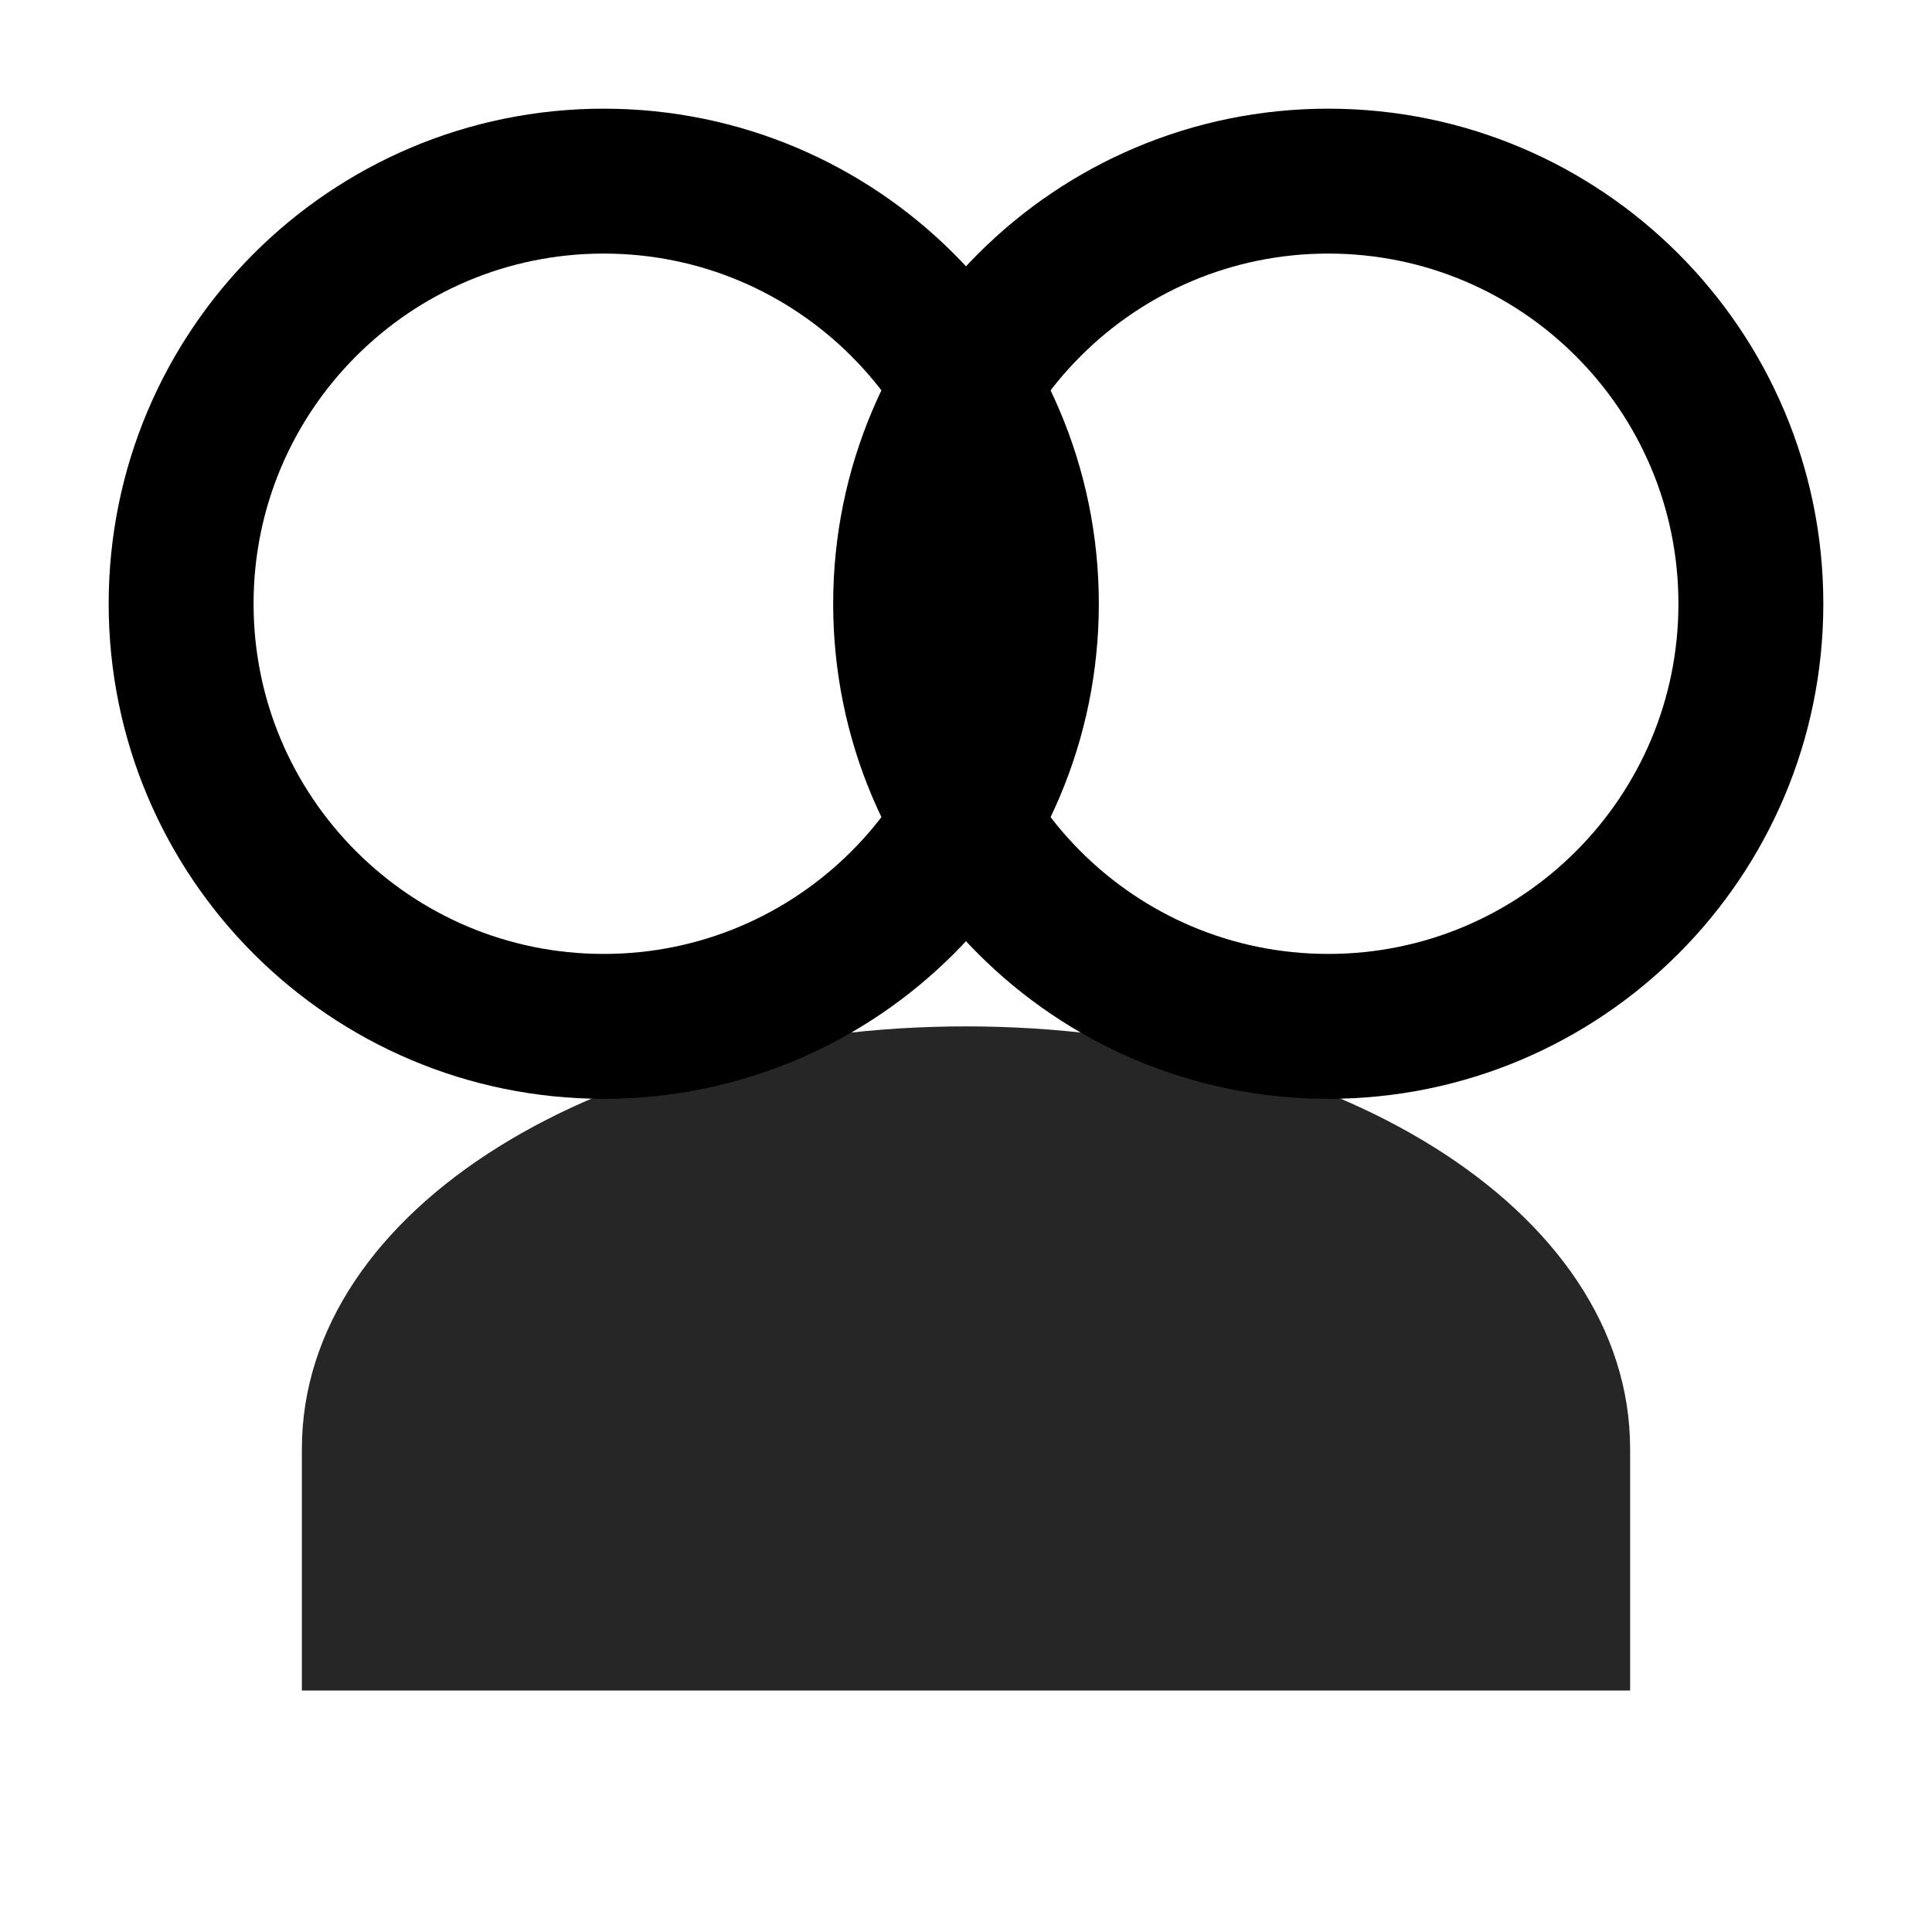
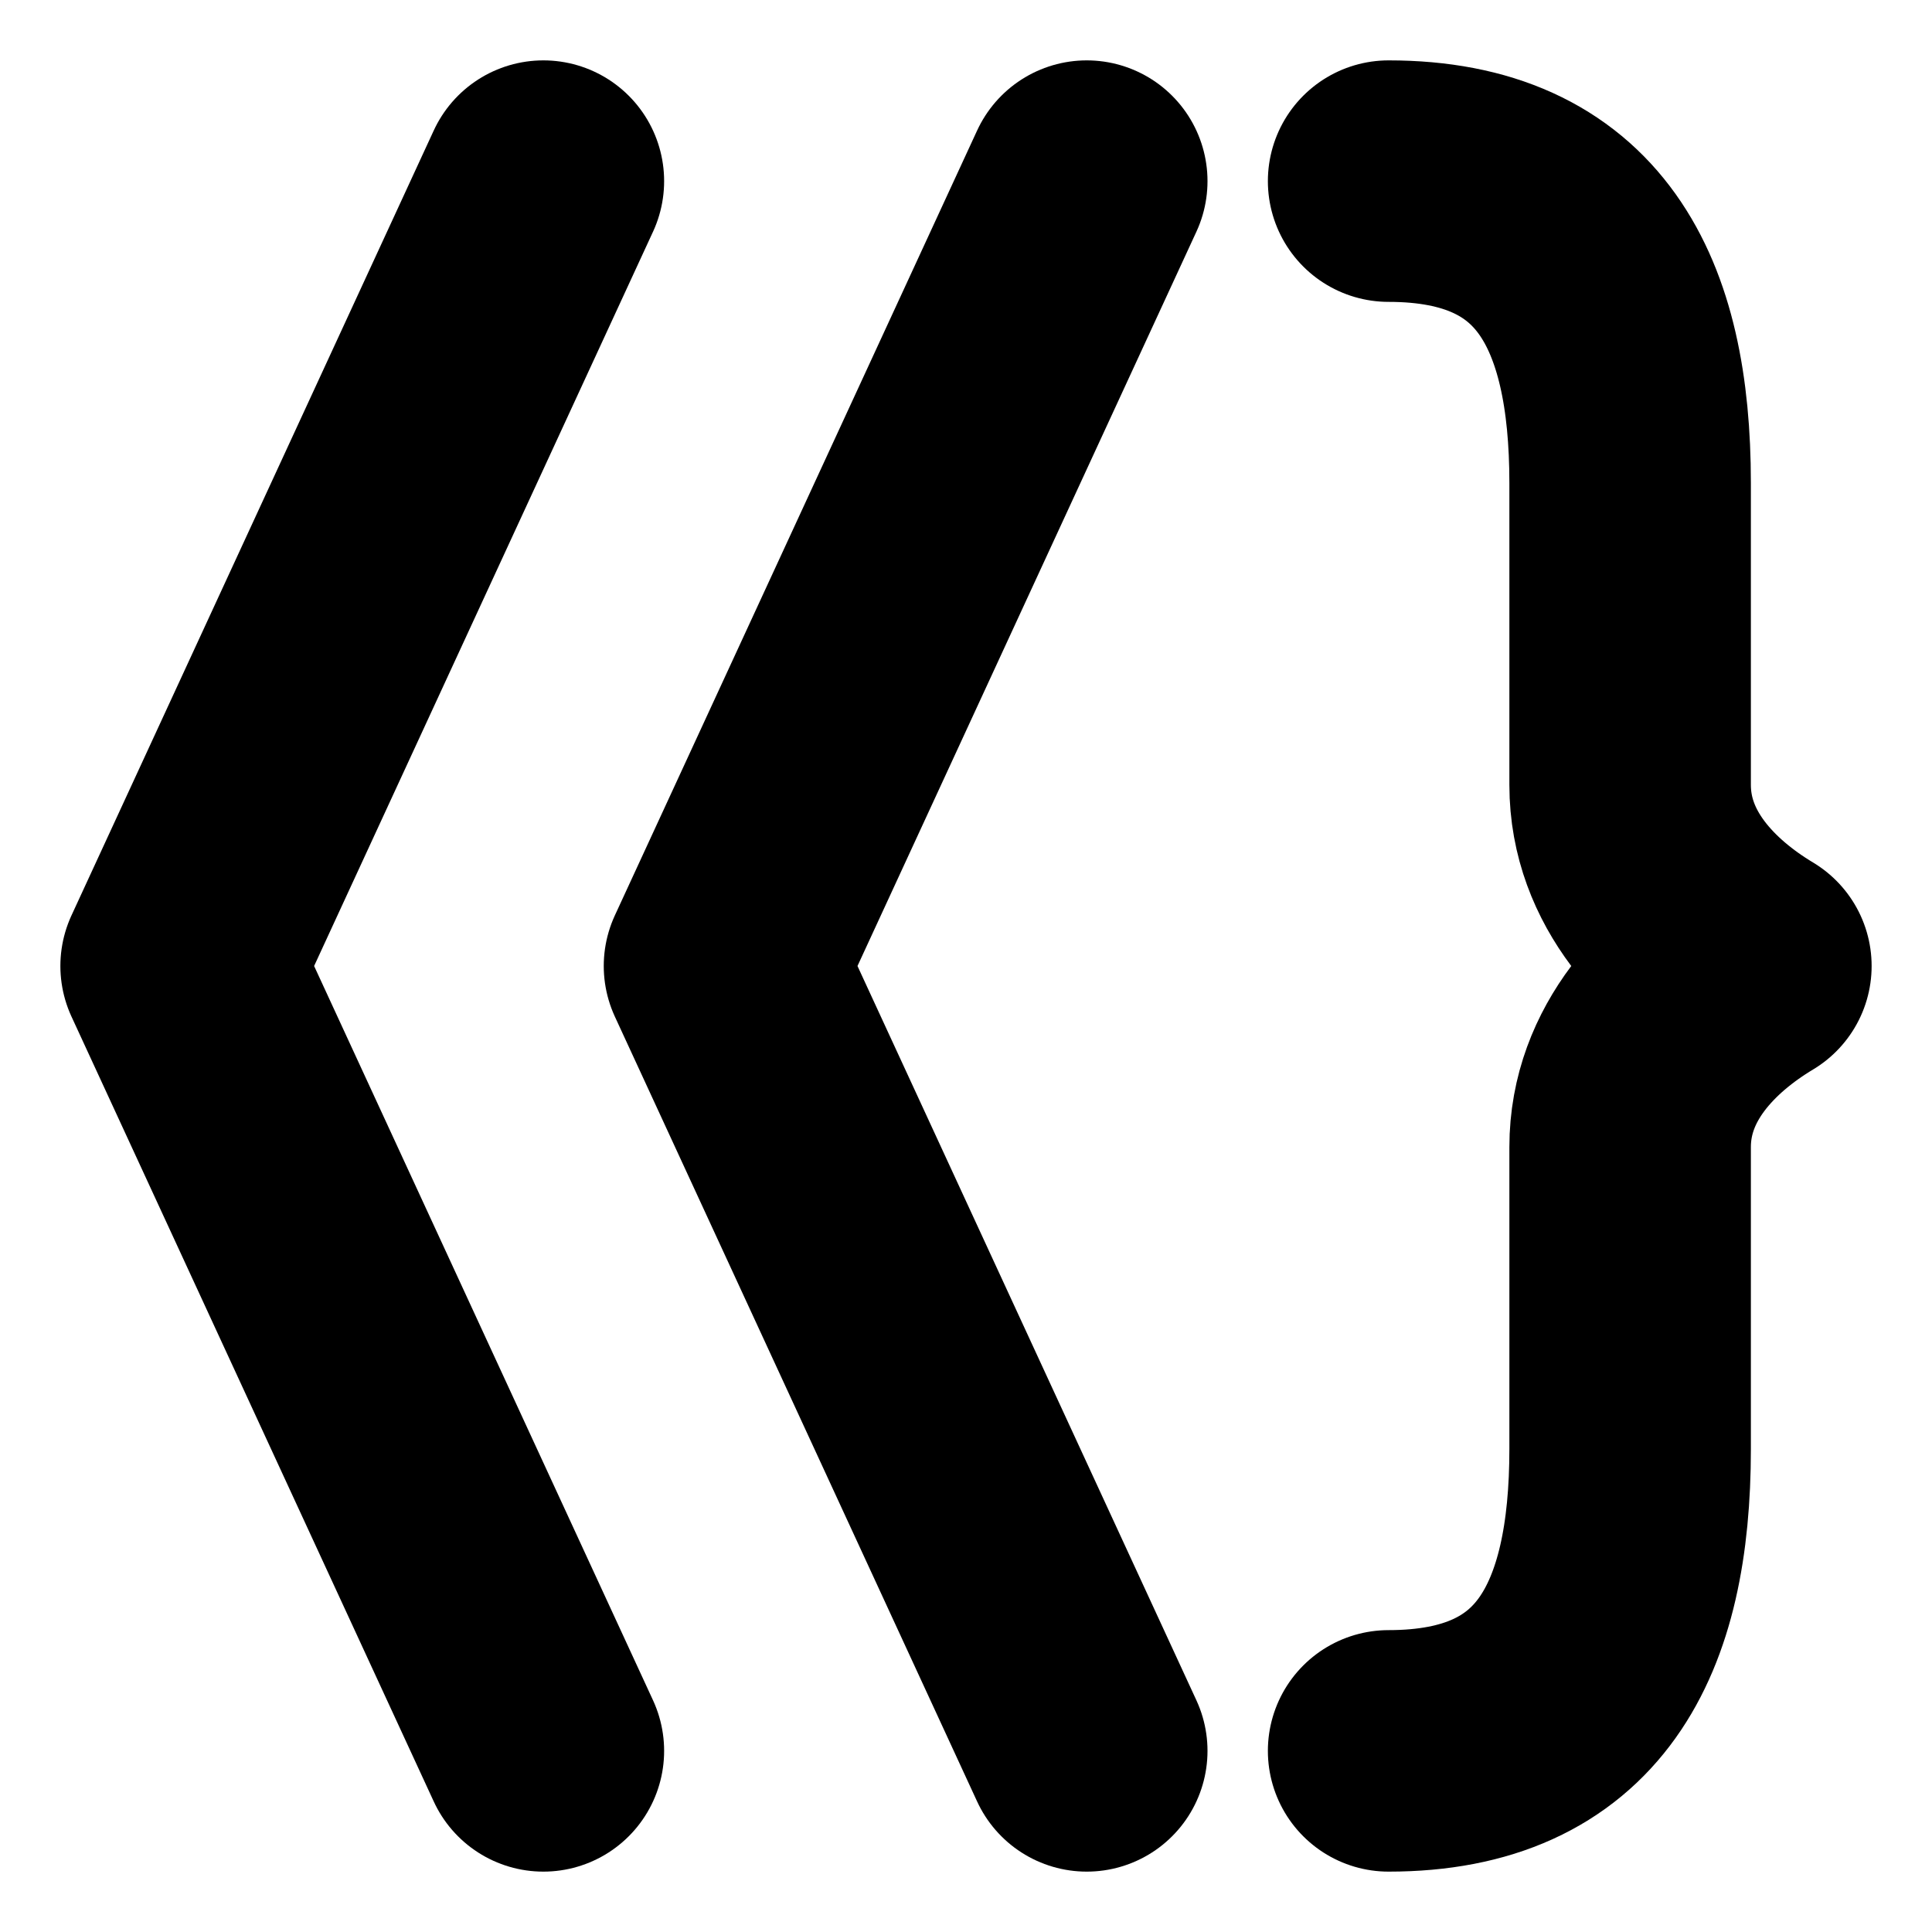
- <svg xmlns="http://www.w3.org/2000/svg" viewBox="0 0 16 16" width="16" height="16" fill="currentColor">
-   <circle cx="5" cy="5" r="3.5" fill="none" stroke="currentColor" stroke-width="1.2" />
-   <circle cx="11" cy="5" r="3.5" fill="none" stroke="currentColor" stroke-width="1.2" />
-   <path d="M8 8.5 C5 8.5 2.5 10 2.5 12 L2.5 14 L13.5 14 L13.5 12 C13.5 10 11 8.5 8 8.5 Z" fill="currentColor" opacity="0.85" />
+ <svg xmlns="http://www.w3.org/2000/svg" viewBox="0 0 16 16" fill="none">
+   <polyline points="4.5,1.5 1.5,8 4.5,14.5" stroke="currentColor" stroke-width="2" stroke-linecap="round" stroke-linejoin="round" />
+   <polyline points="9,1.5 6,8 9,14.5" stroke="currentColor" stroke-width="2" stroke-linecap="round" stroke-linejoin="round" />
+   <path d="M11.5,1.5 C13,1.5 13.5,2.5 13.5,4 L13.5,6.5 C13.5,7.2 14,7.7 14.5,8 C14,8.3 13.5,8.8 13.5,9.5 L13.5,12 C13.5,13.5 13,14.5 11.5,14.5" stroke="currentColor" stroke-width="2" stroke-linecap="round" stroke-linejoin="round" />
</svg>
